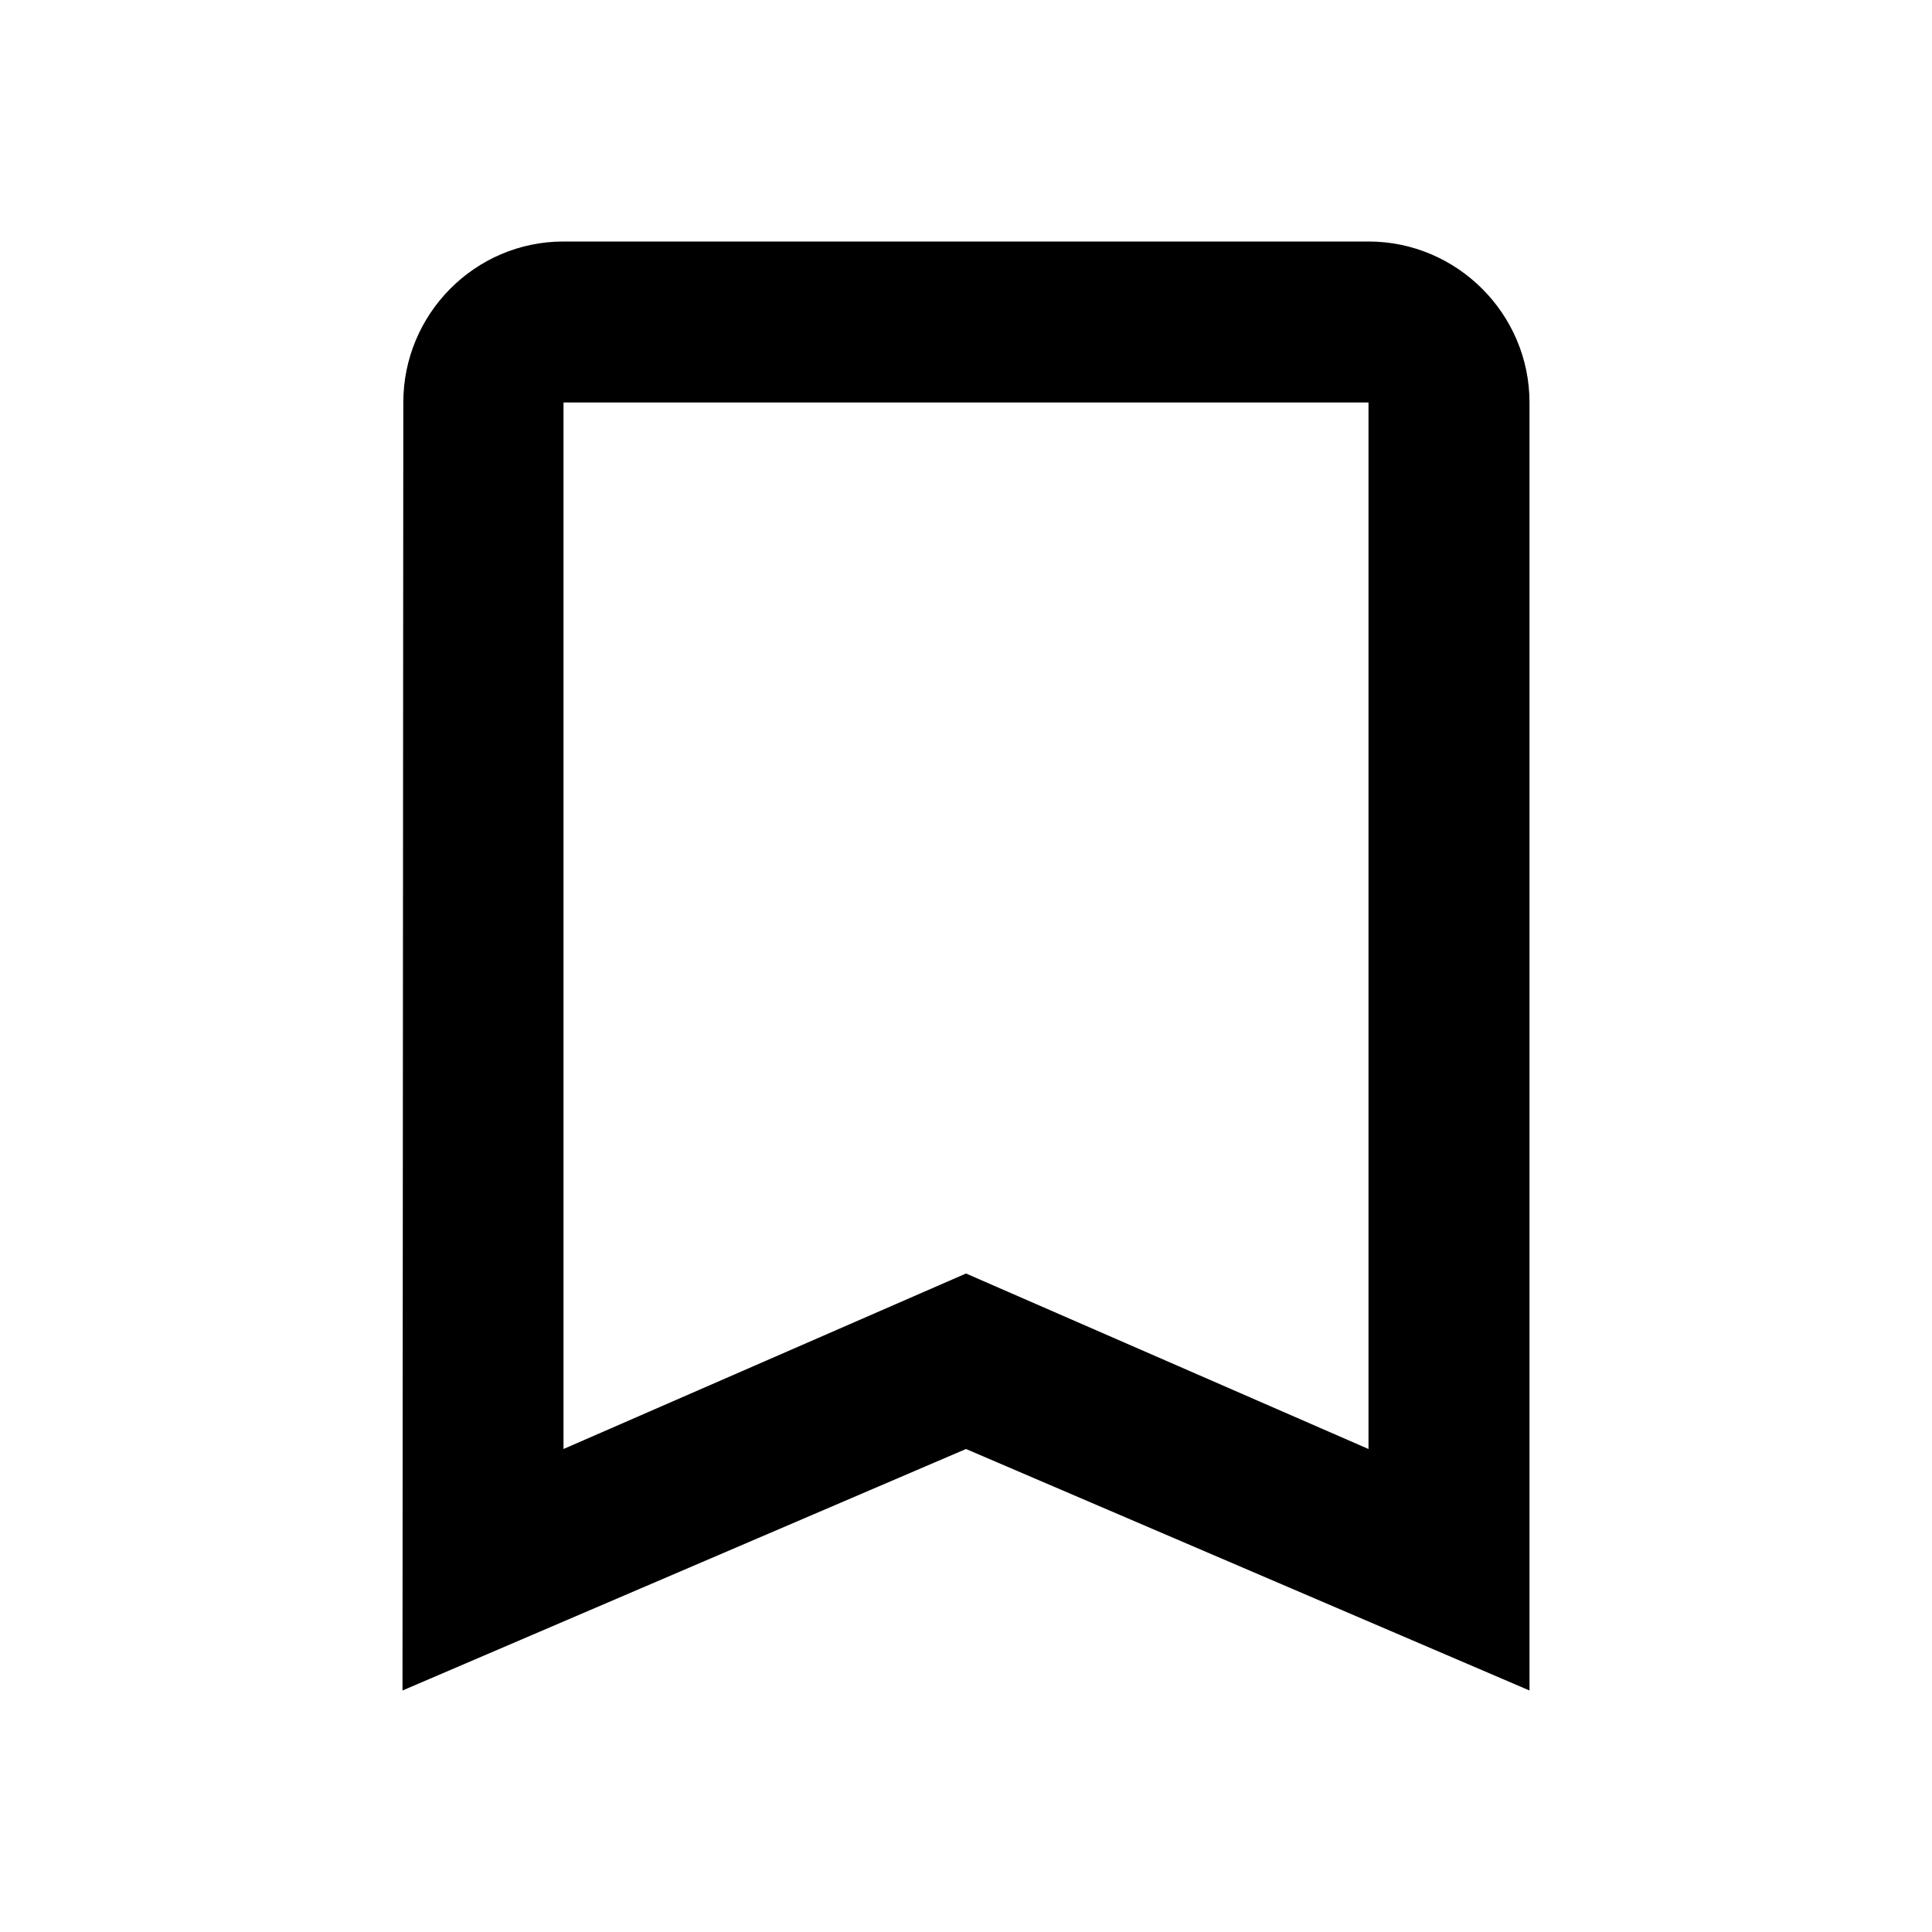
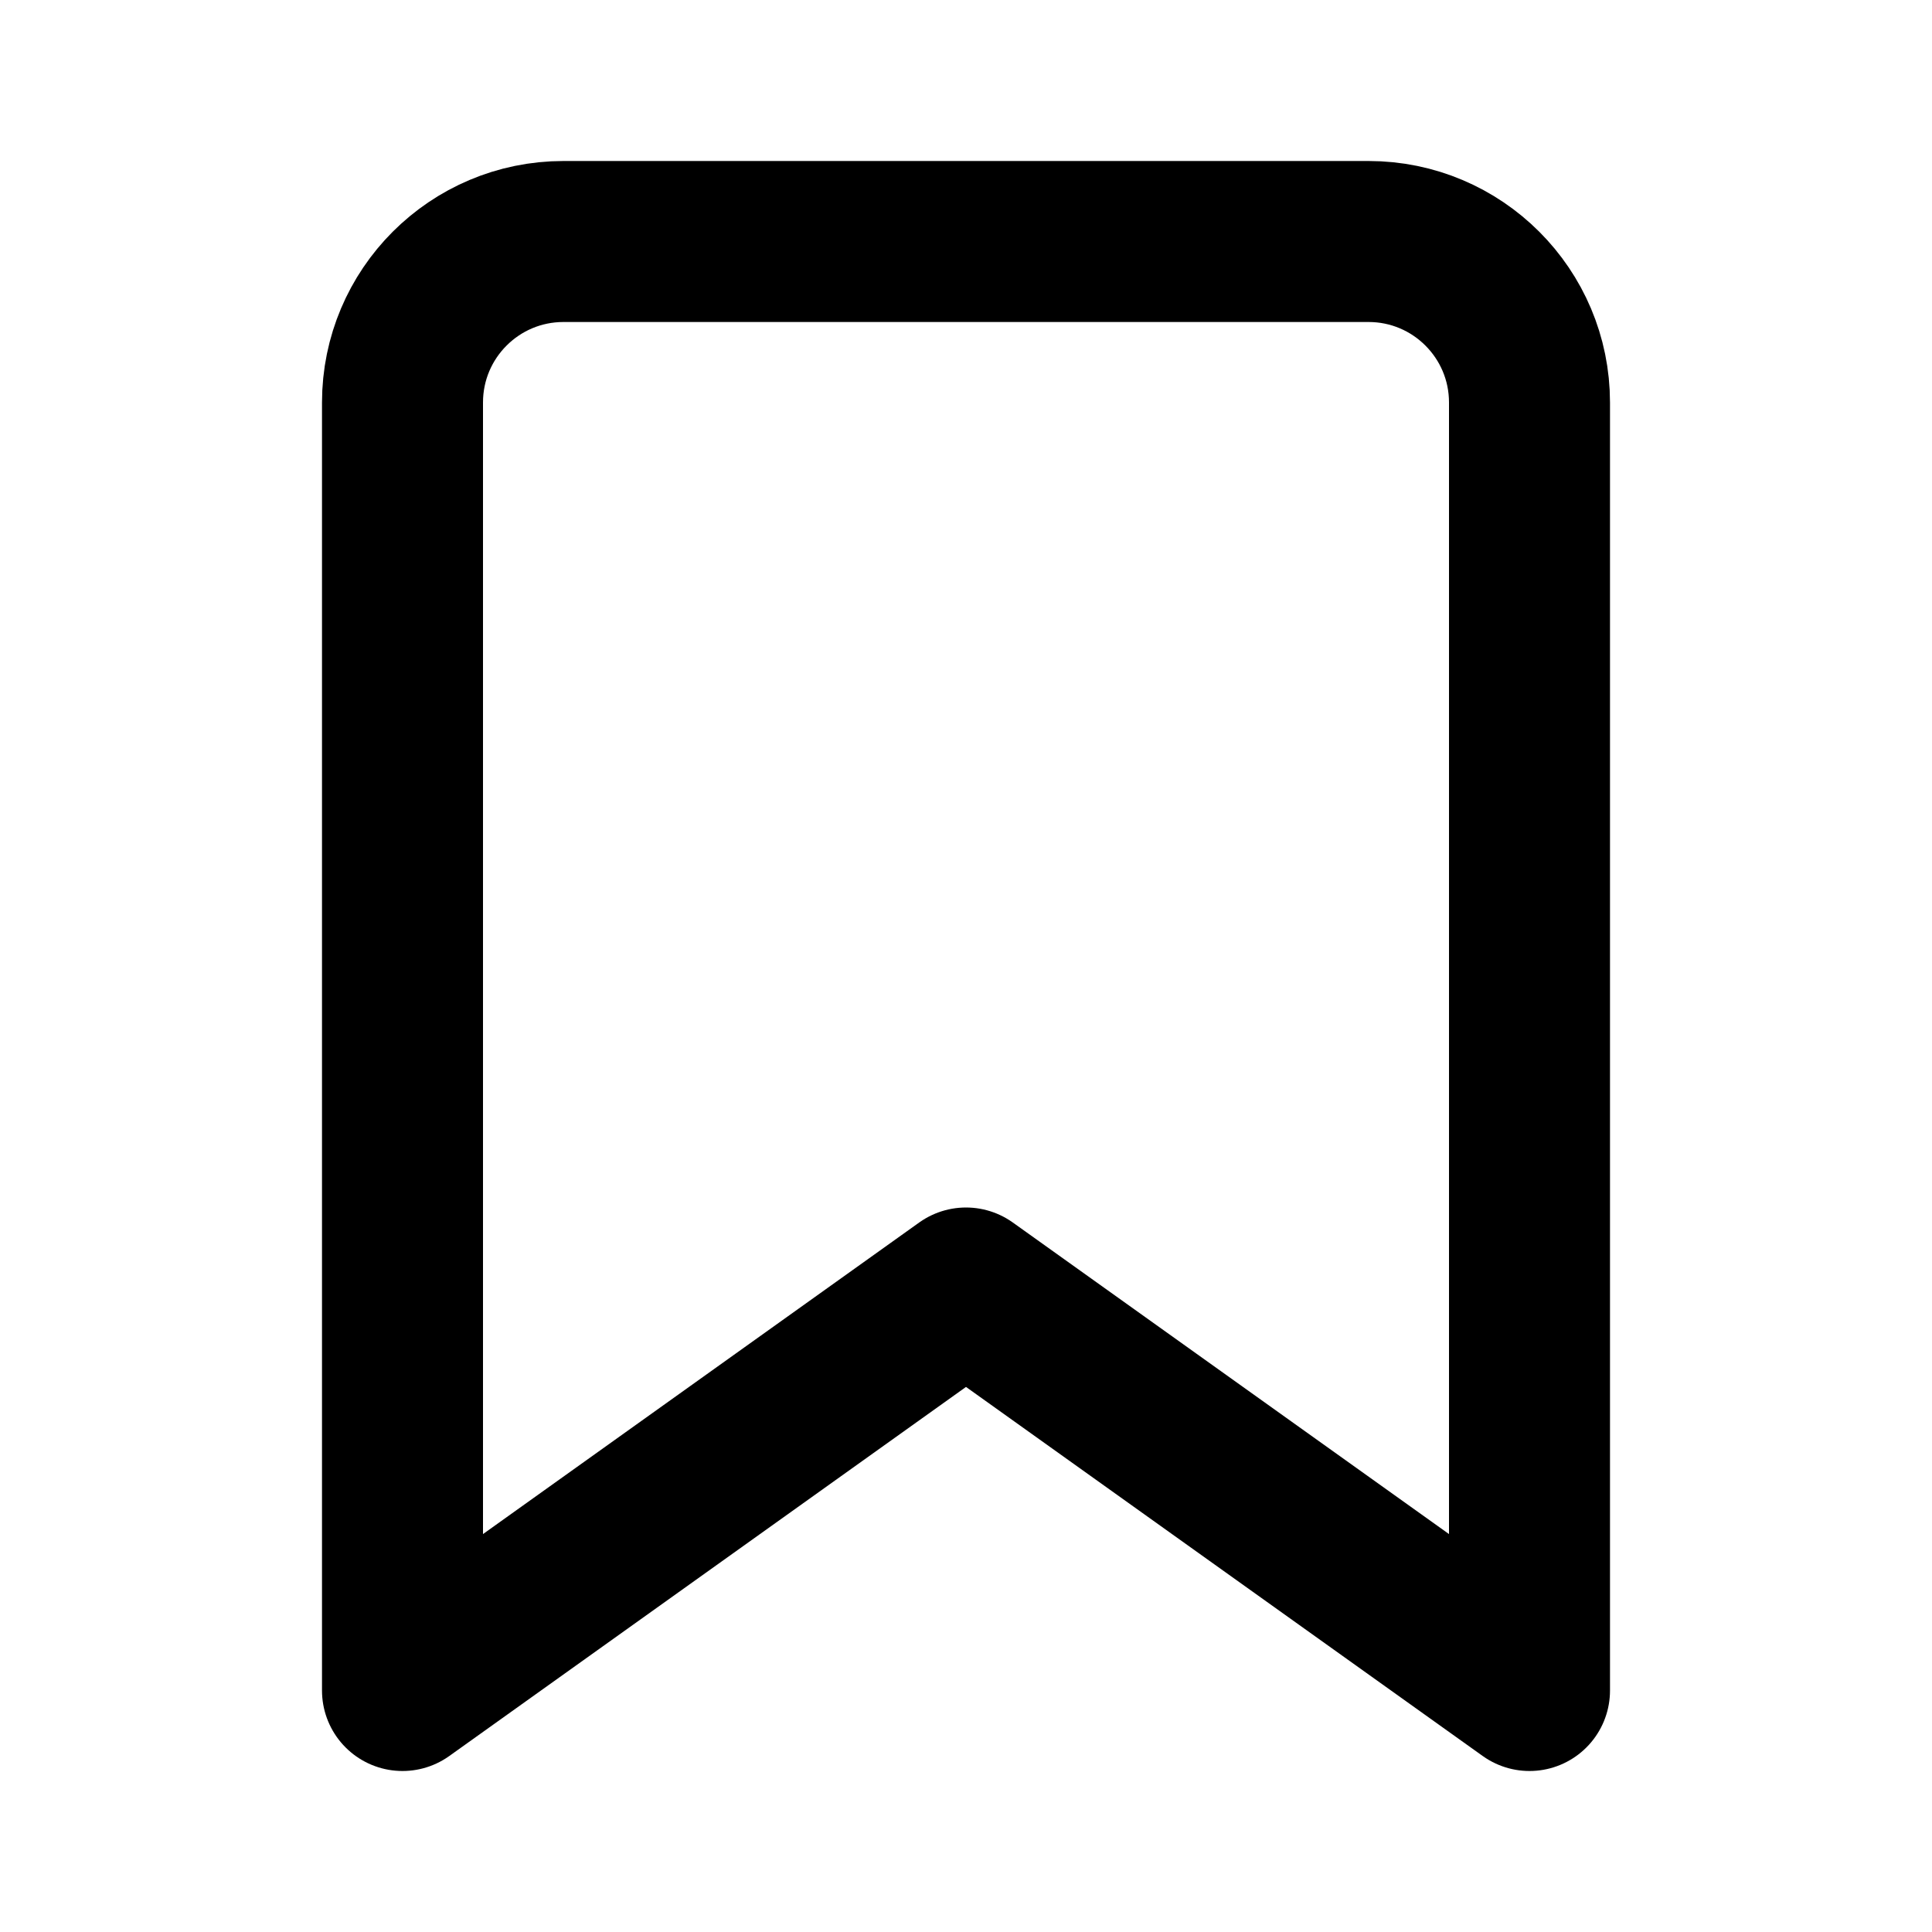
- <svg xmlns="http://www.w3.org/2000/svg" width="24" height="24" viewBox="0 0 24 24">
-   <path d="M17 3H7c-1.1 0-1.99.9-1.99 2L5 21l7-3 7 3V5c0-1.1-.9-2-2-2zm0 15l-5-2.18L7 18V5h10v13z" />
-   <path d="M0 0h24v24H0z" fill="none" />
+ <svg xmlns="http://www.w3.org/2000/svg" role="img" width="24" height="24" viewBox="0 0 24 24" fill="none" stroke="currentColor" stroke-width="2" stroke-linecap="round" stroke-linejoin="round">
+   <path d="M19 21l-7-5-7 5V5a2 2 0 0 1 2-2h10a2 2 0 0 1 2 2z" />
</svg>
